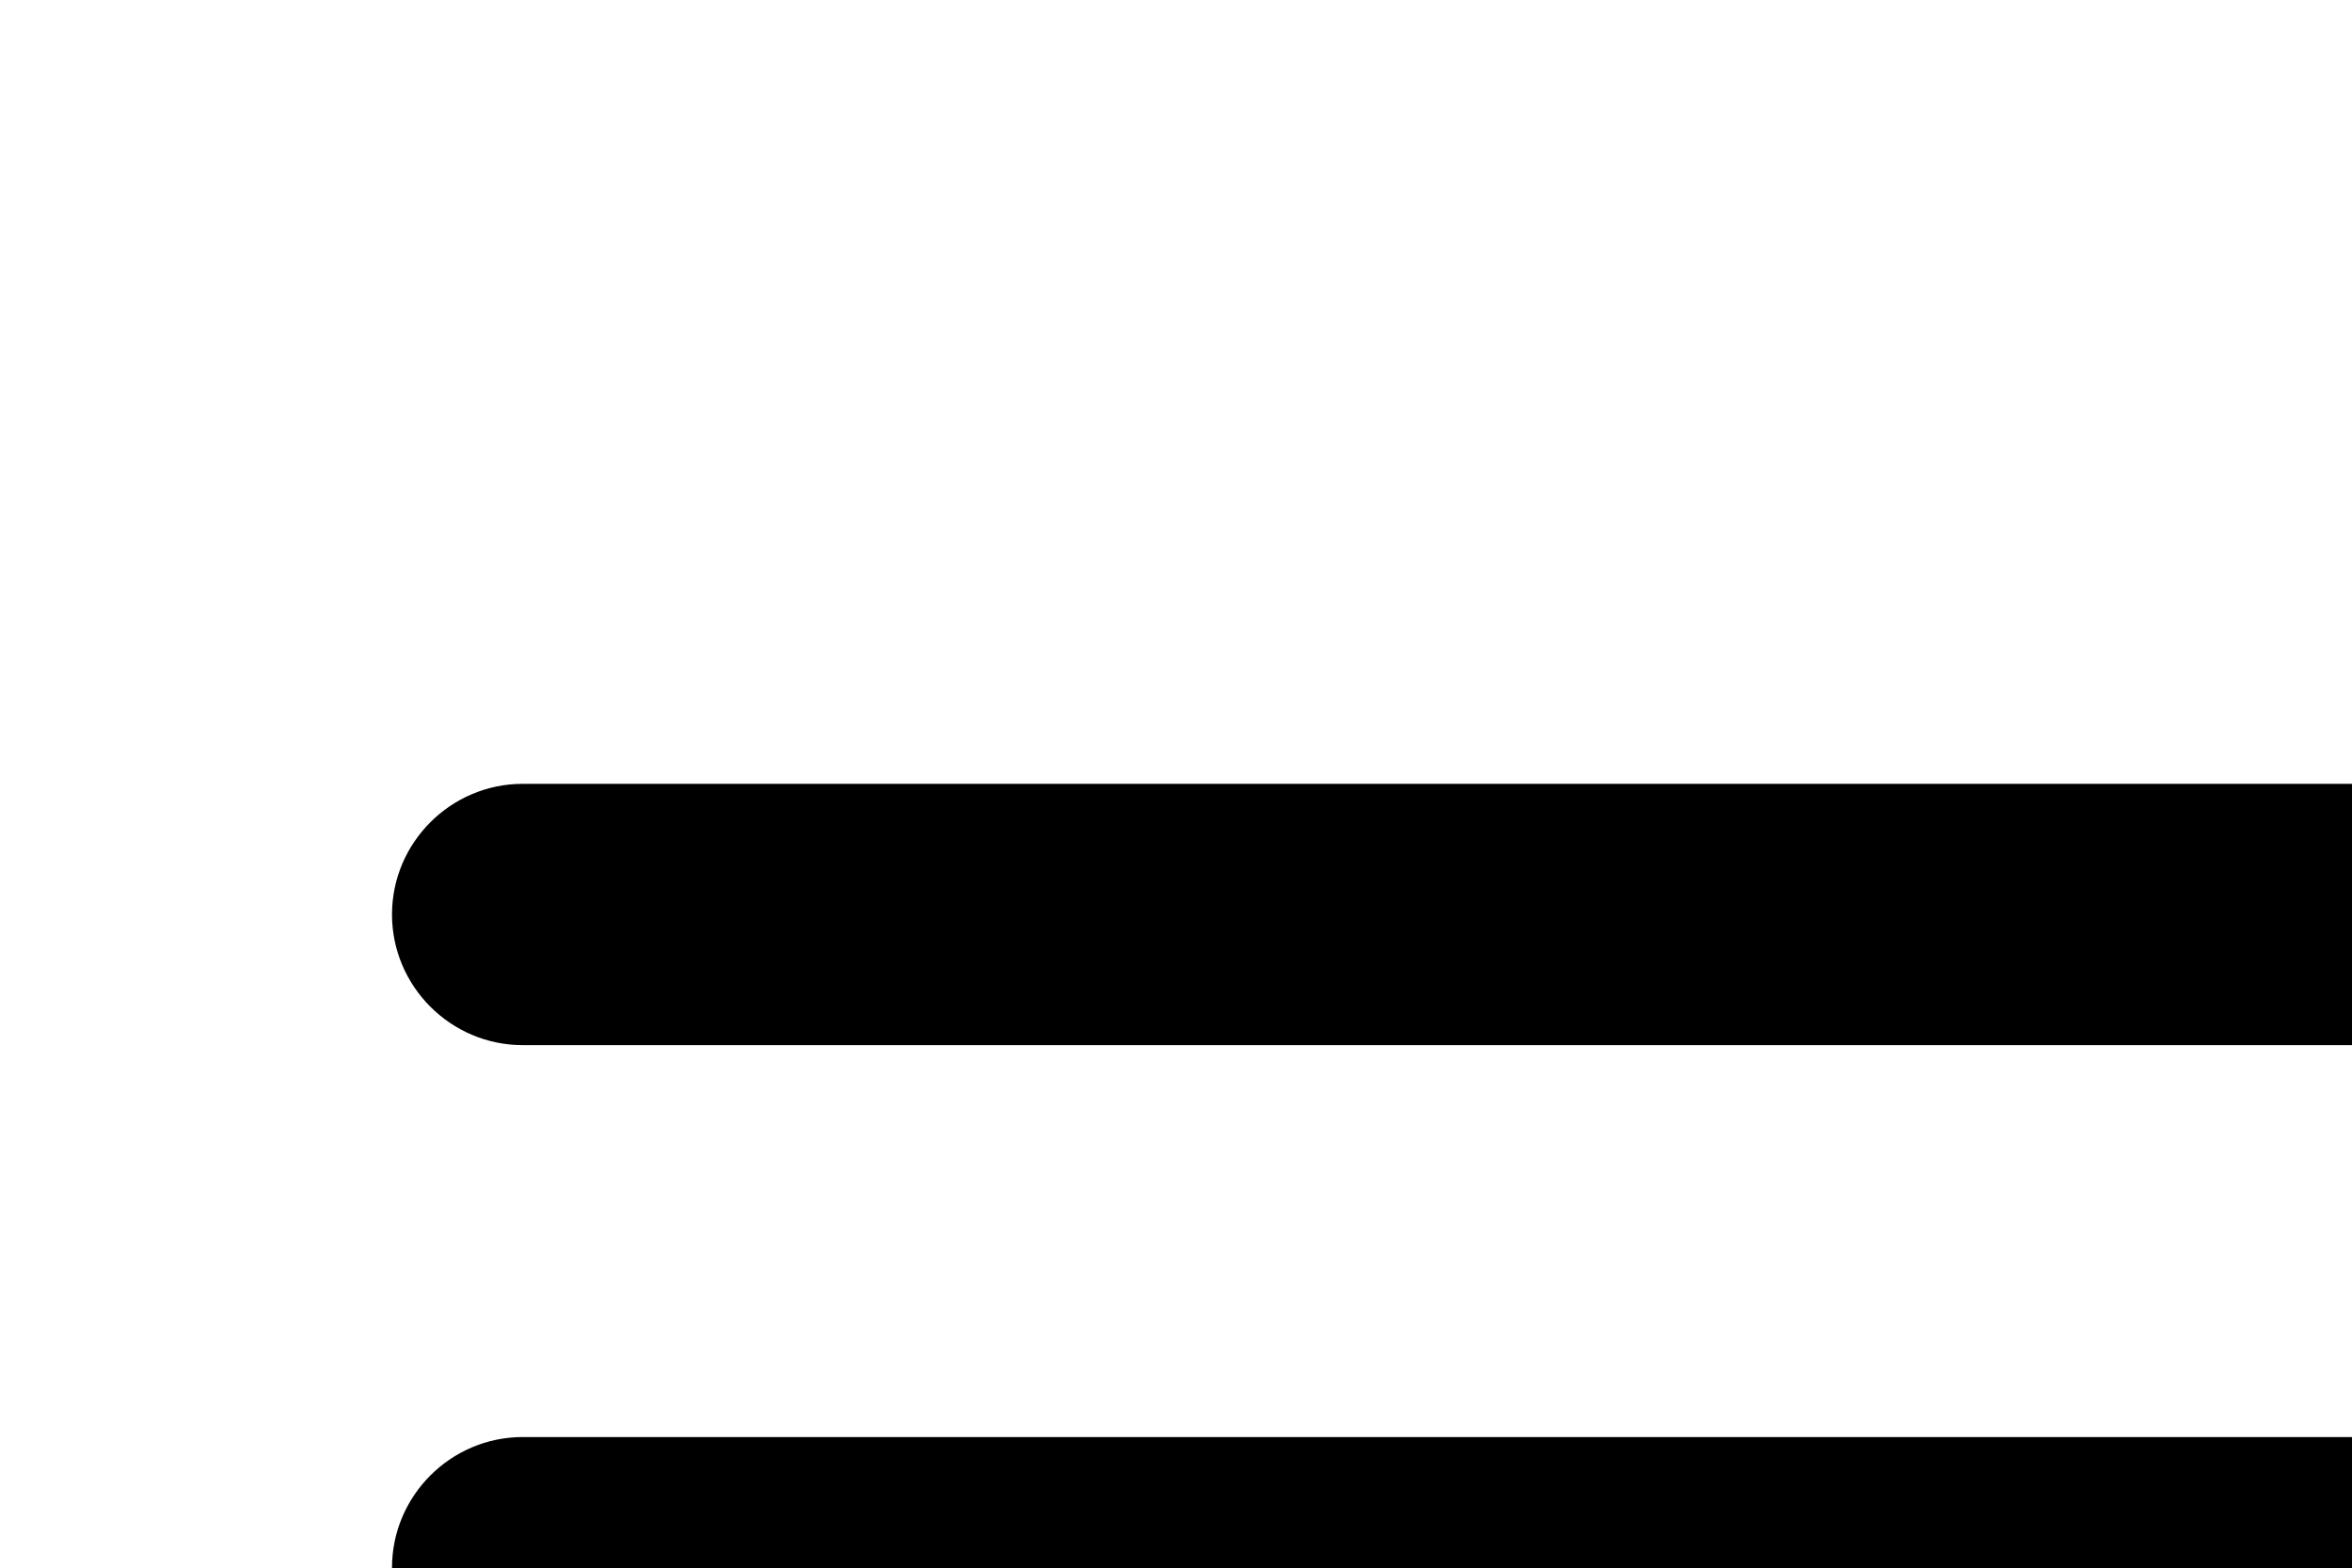
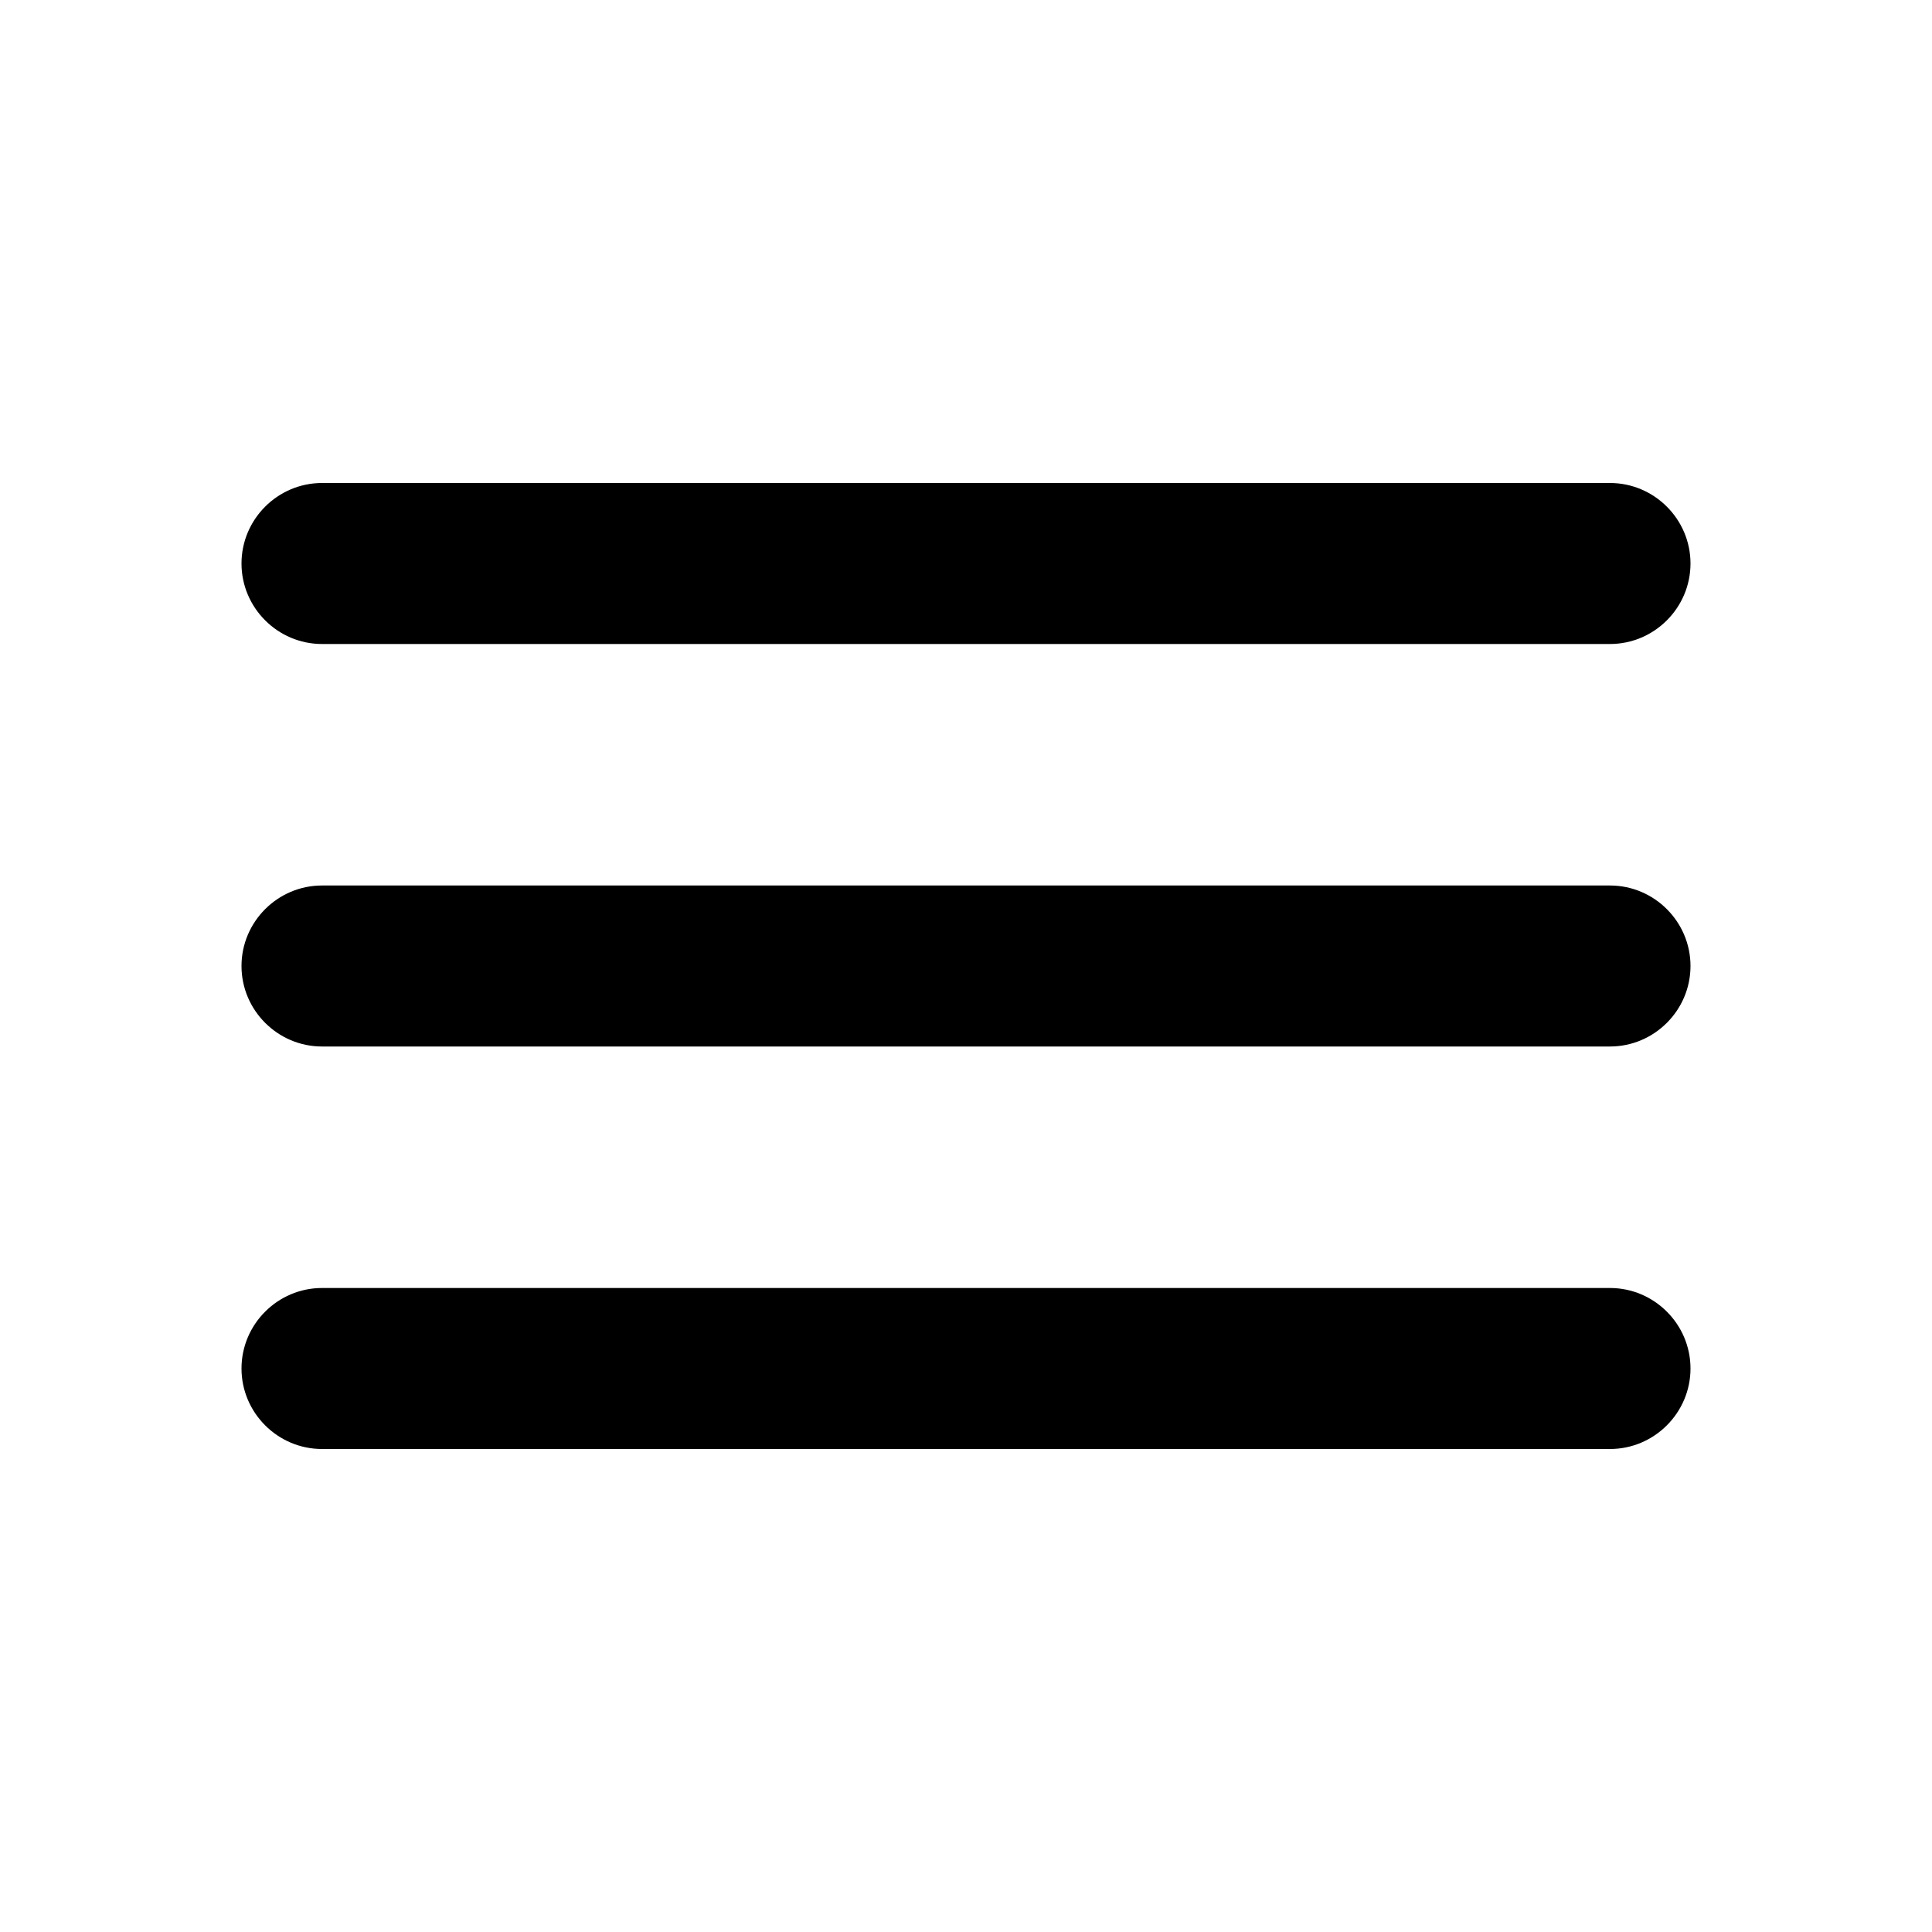
- <svg xmlns="http://www.w3.org/2000/svg">
+ <svg xmlns="http://www.w3.org/2000/svg" viewBox="0 0 24 24">
  <g id="icon/navigation/menu_24px">
    <path id="icon/navigation/menu_24px_2" fill-rule="evenodd" clip-rule="evenodd" d="M4 8C3.45 8 3 7.55 3 7C3 6.45 3.45 6 4 6H20C20.55 6 21 6.45 21 7C21 7.55 20.55 8 20 8H4ZM4 13H20C20.55 13 21 12.55 21 12C21 11.45 20.55 11 20 11H4C3.45 11 3 11.45 3 12C3 12.55 3.45 13 4 13ZM4 18H20C20.55 18 21 17.55 21 17C21 16.45 20.55 16 20 16H4C3.45 16 3 16.45 3 17C3 17.55 3.45 18 4 18Z" />
  </g>
</svg>
